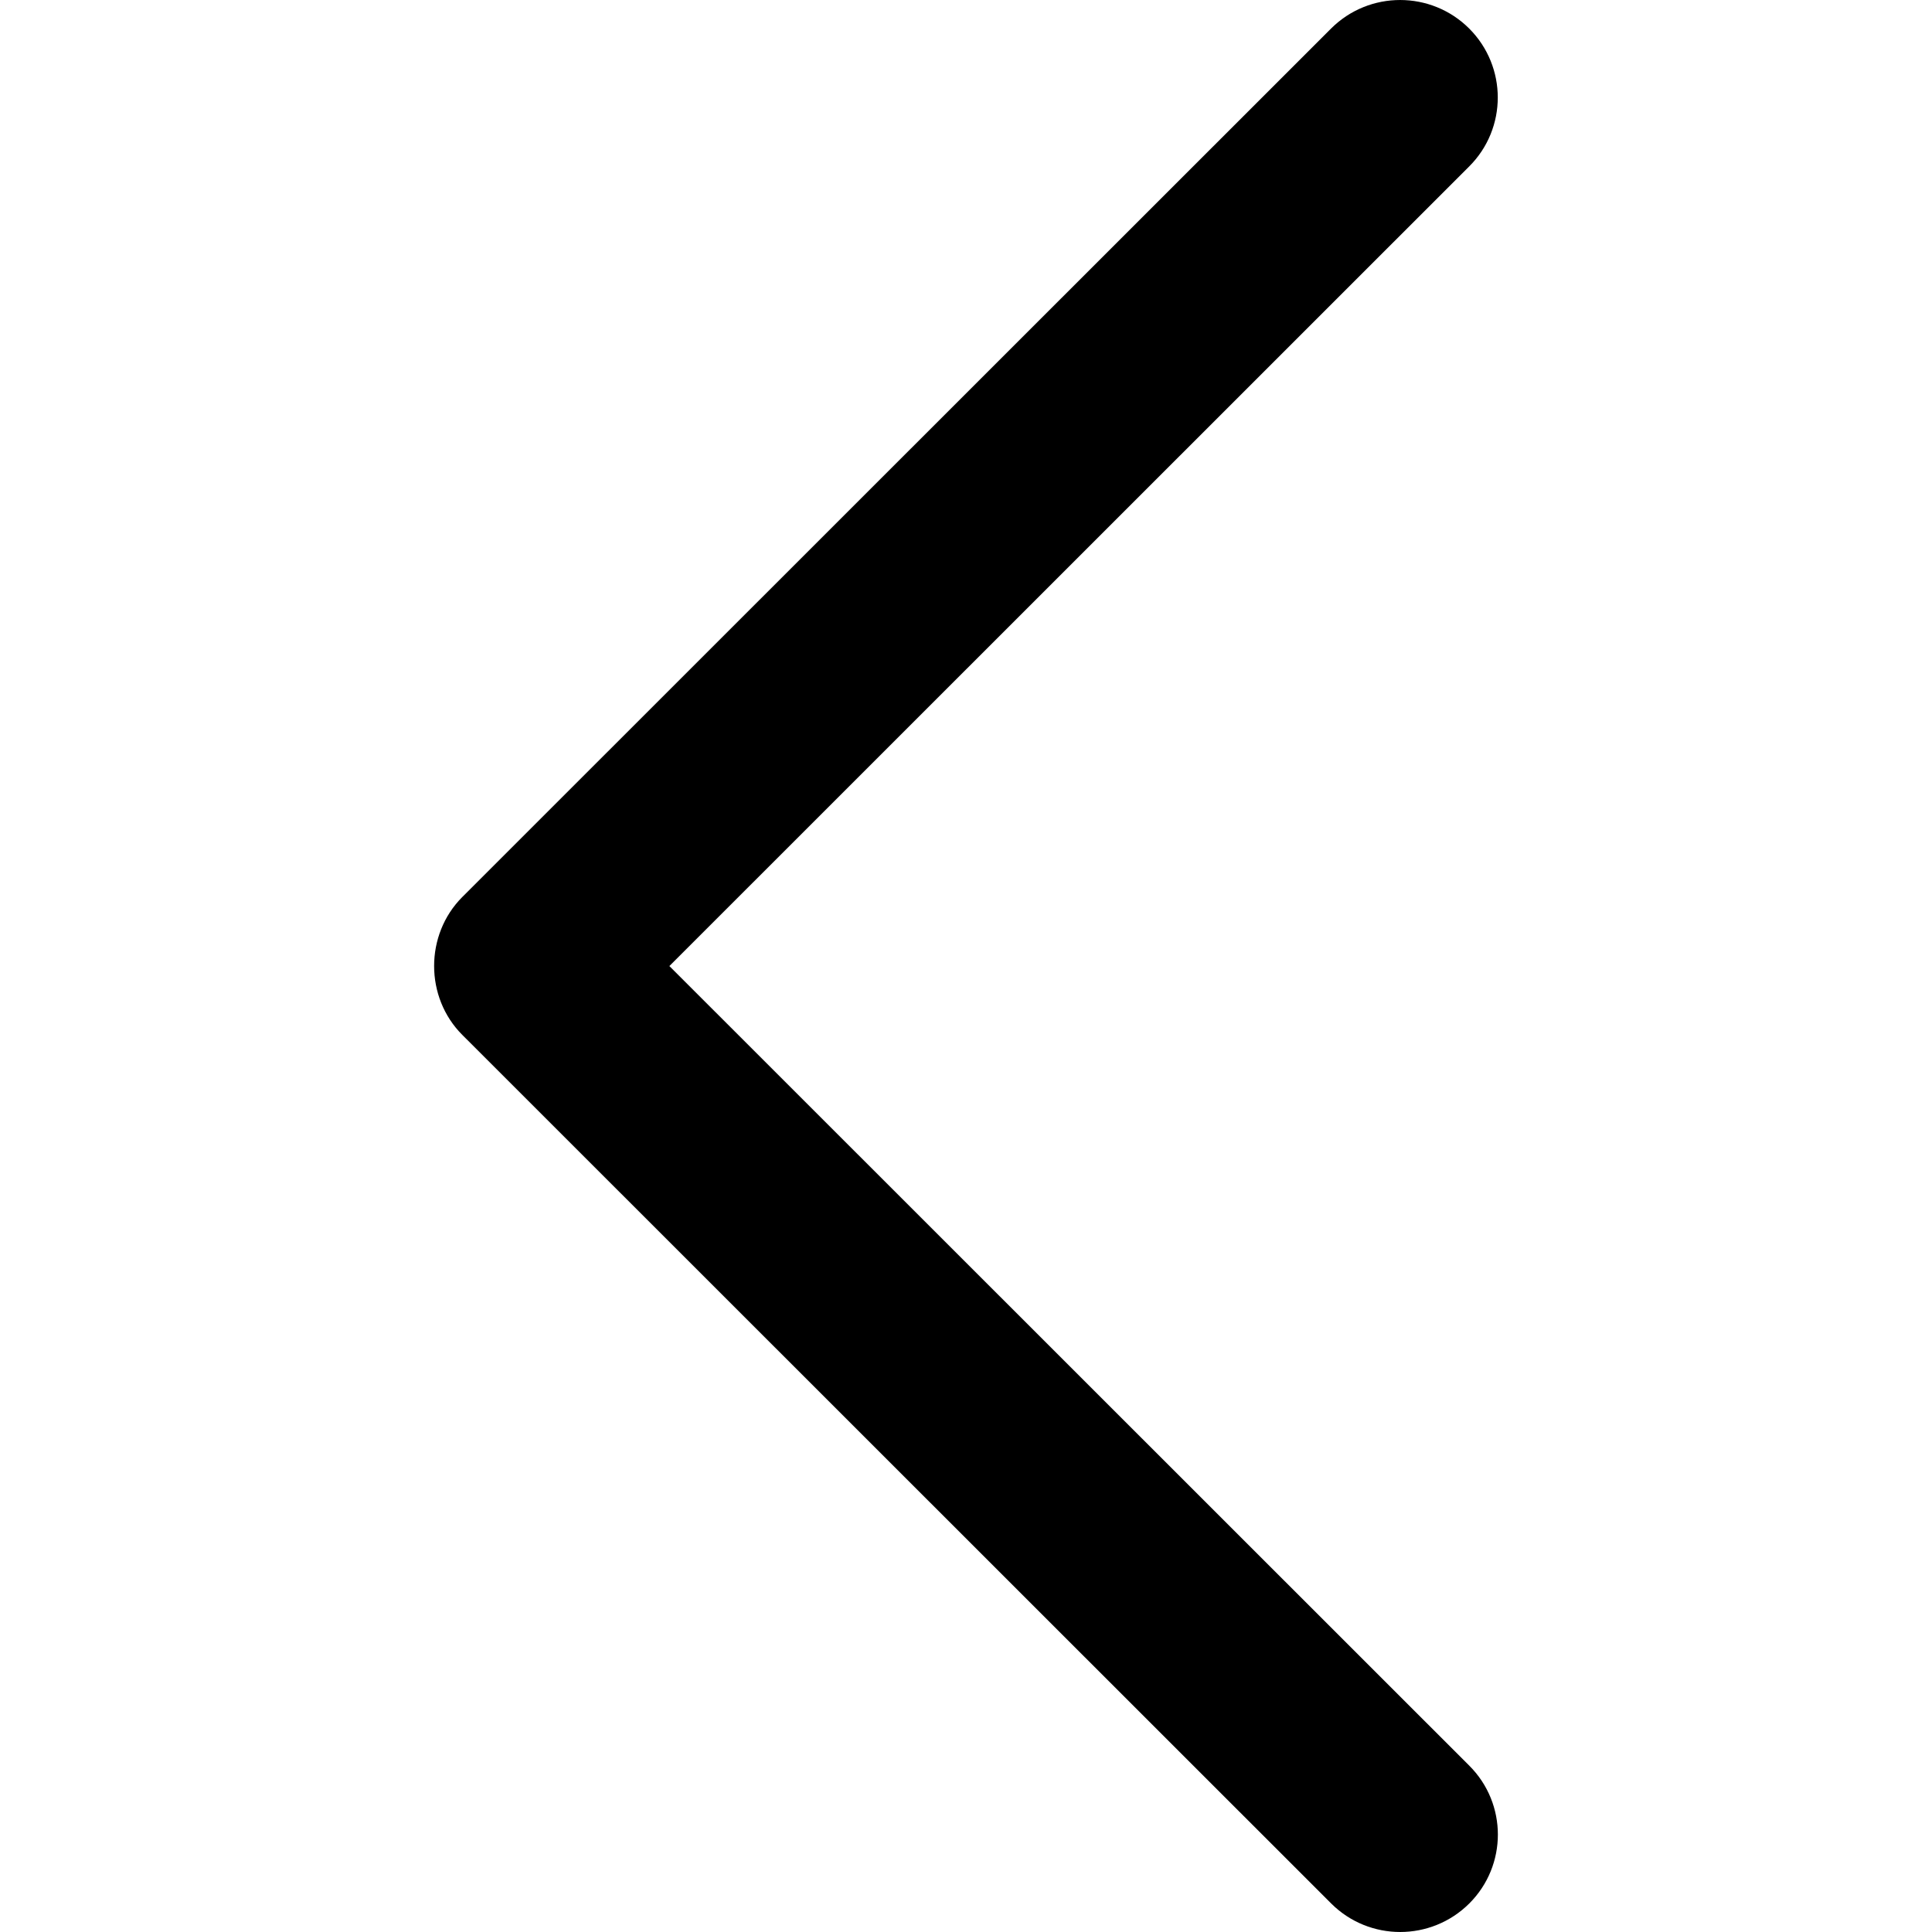
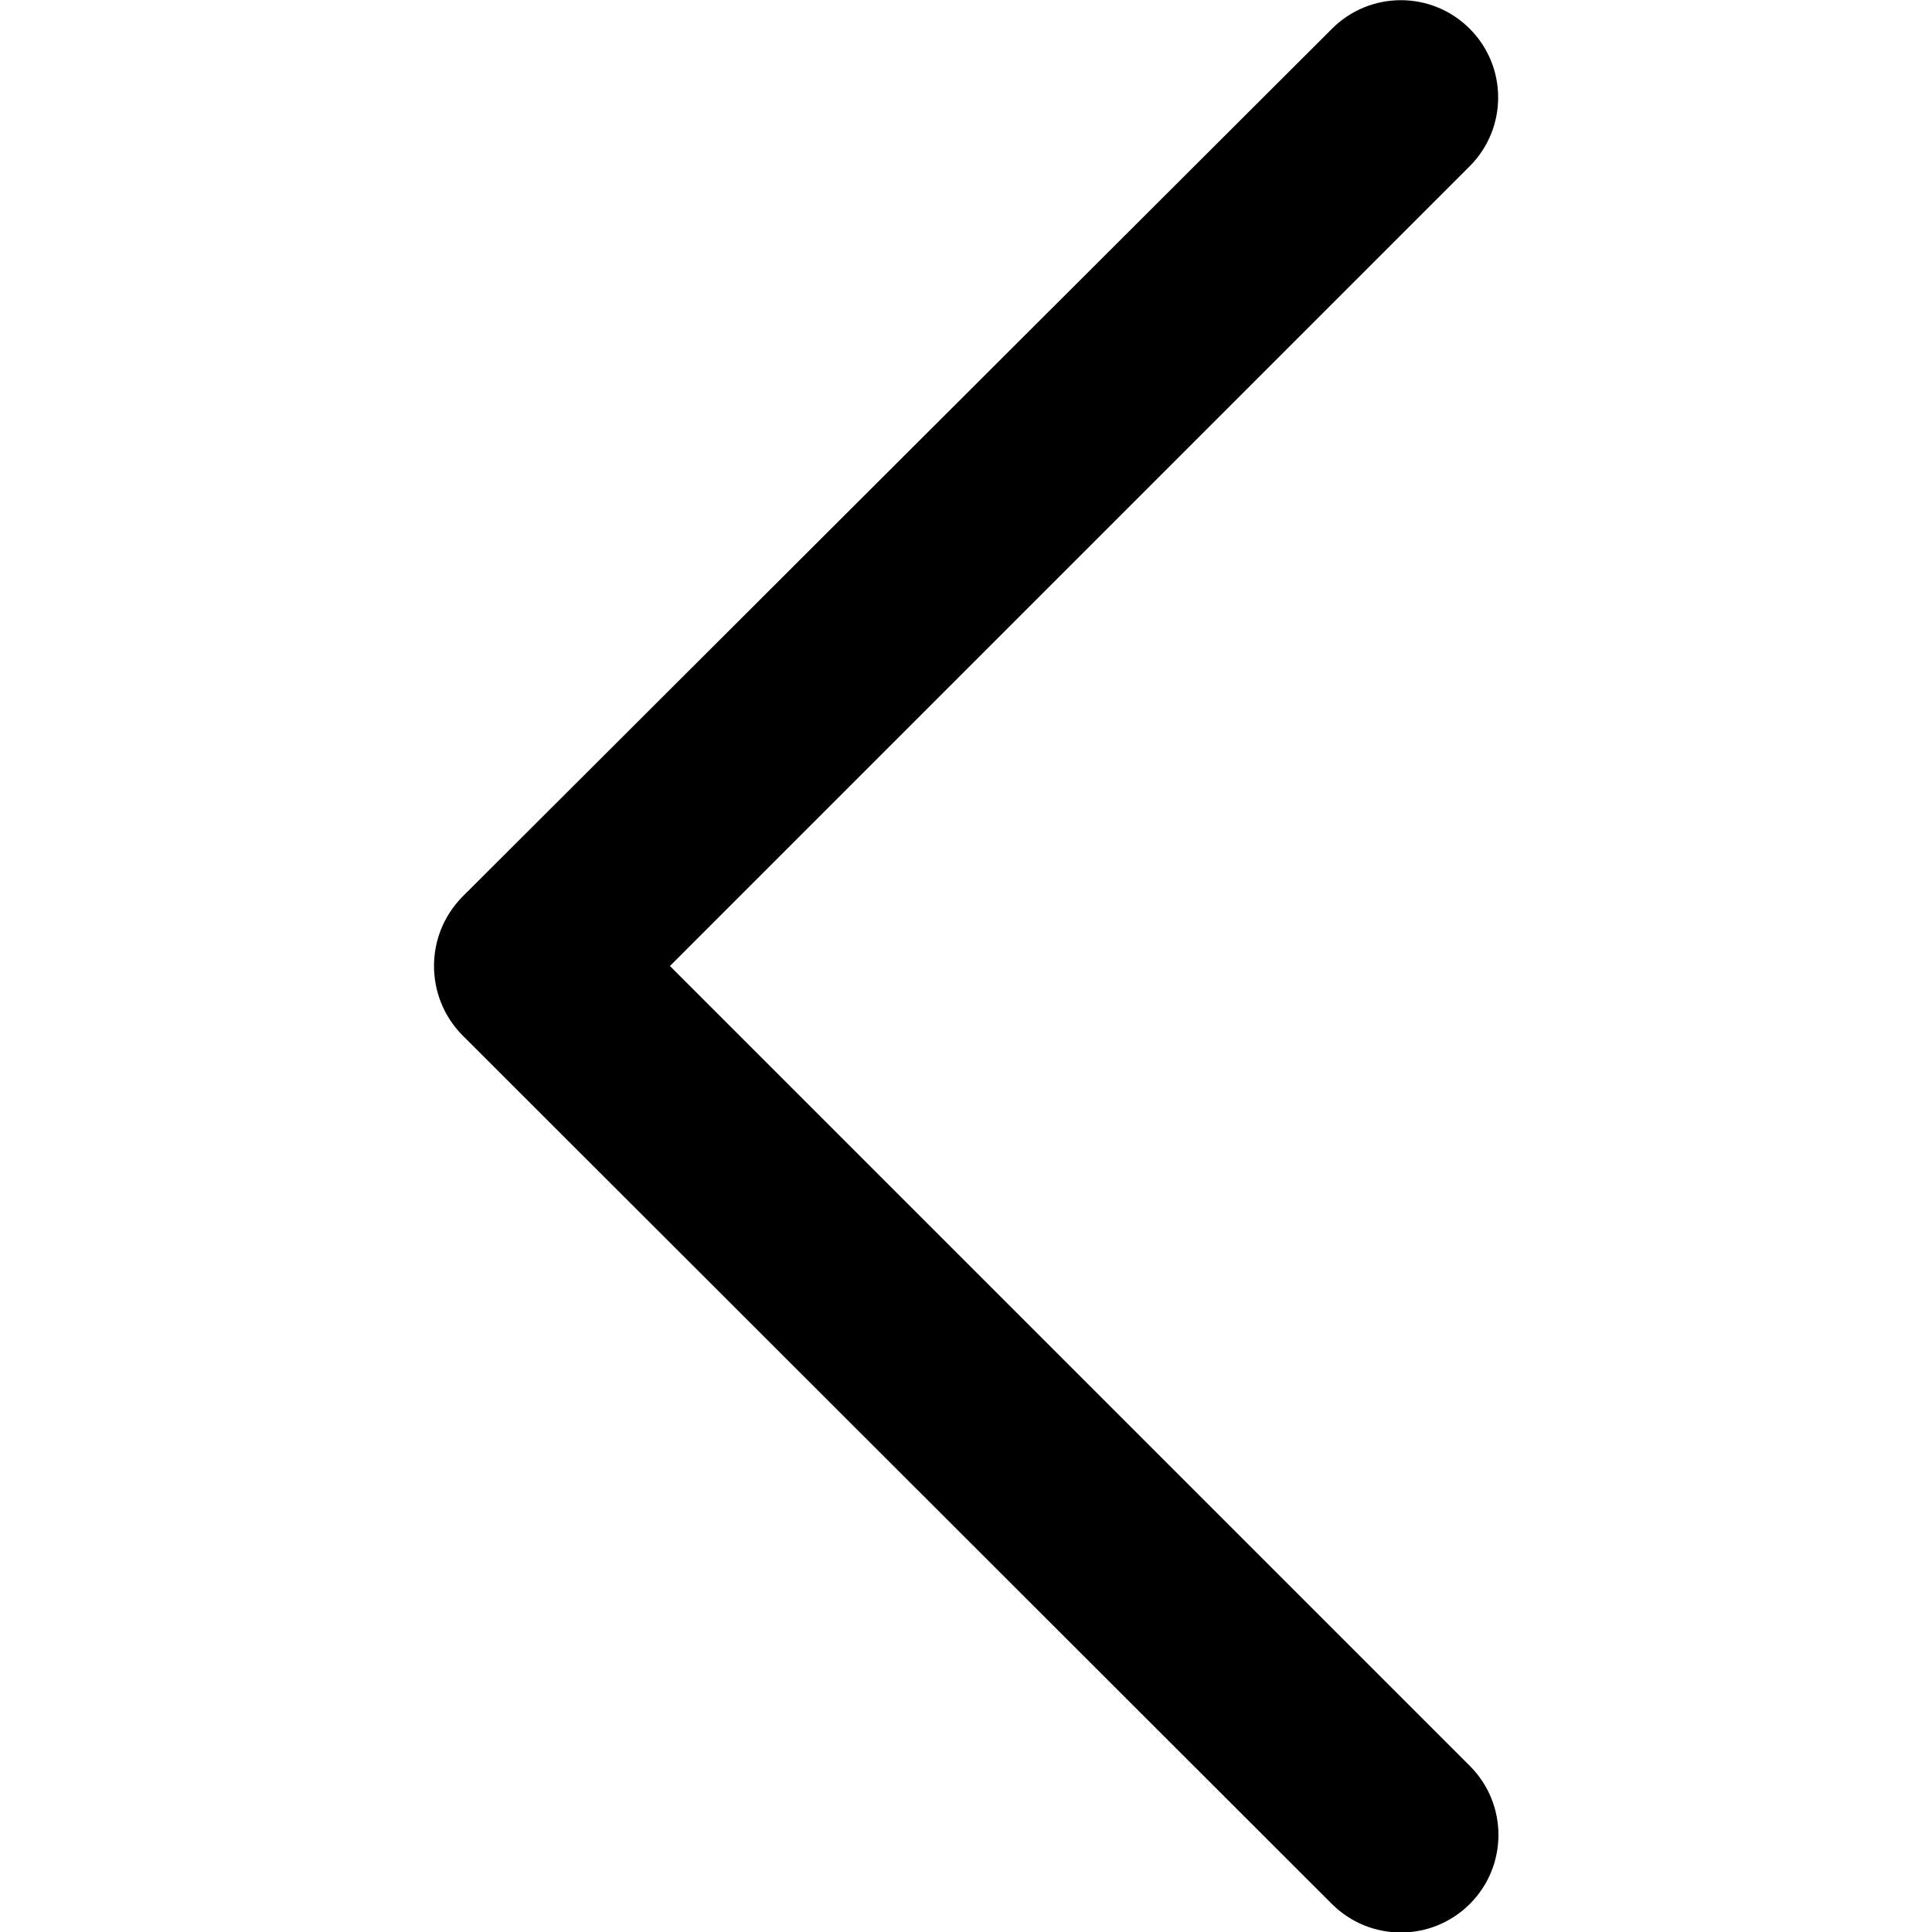
- <svg xmlns="http://www.w3.org/2000/svg" version="1.1" id="Capa_1" x="0px" y="0px" viewBox="0 0 240.823 240.823" style="enable-background:new 0 0 240.823 240.823;" xml:space="preserve">
-   <g>
-     <path id="Chevron_Right" d="M57.633,129.007L165.93,237.268c4.752,4.74,12.451,4.74,17.215,0c4.752-4.74,4.752-12.439,0-17.179   l-99.707-99.671l99.695-99.671c4.752-4.74,4.752-12.439,0-17.191c-4.752-4.74-12.463-4.74-17.215,0L57.621,111.816   C52.942,116.507,52.942,124.327,57.633,129.007z" />
-     <g>
- 	</g>
-     <g>
- 	</g>
-     <g>
- 	</g>
-     <g>
- 	</g>
-     <g>
- 	</g>
-     <g>
- 	</g>
-   </g>
-   <g>
- </g>
-   <g>
- </g>
-   <g>
- </g>
-   <g>
- </g>
-   <g>
- </g>
-   <g>
- </g>
-   <g>
- </g>
-   <g>
- </g>
-   <g>
- </g>
-   <g>
- </g>
-   <g>
- </g>
-   <g>
- </g>
-   <g>
- </g>
-   <g>
- </g>
-   <g>
- </g>
+ <svg xmlns="http://www.w3.org/2000/svg" viewBox="0 0 240.8 240.8" xml:space="preserve">
+   <path d="M57.6 129 166 237.3a12.1 12.1 0 1 0 17.2-17.2l-99.7-99.7 99.7-99.7A12.1 12.1 0 1 0 166 3.6L57.6 111.8a12.3 12.3 0 0 0 0 17.2z" />
</svg>
